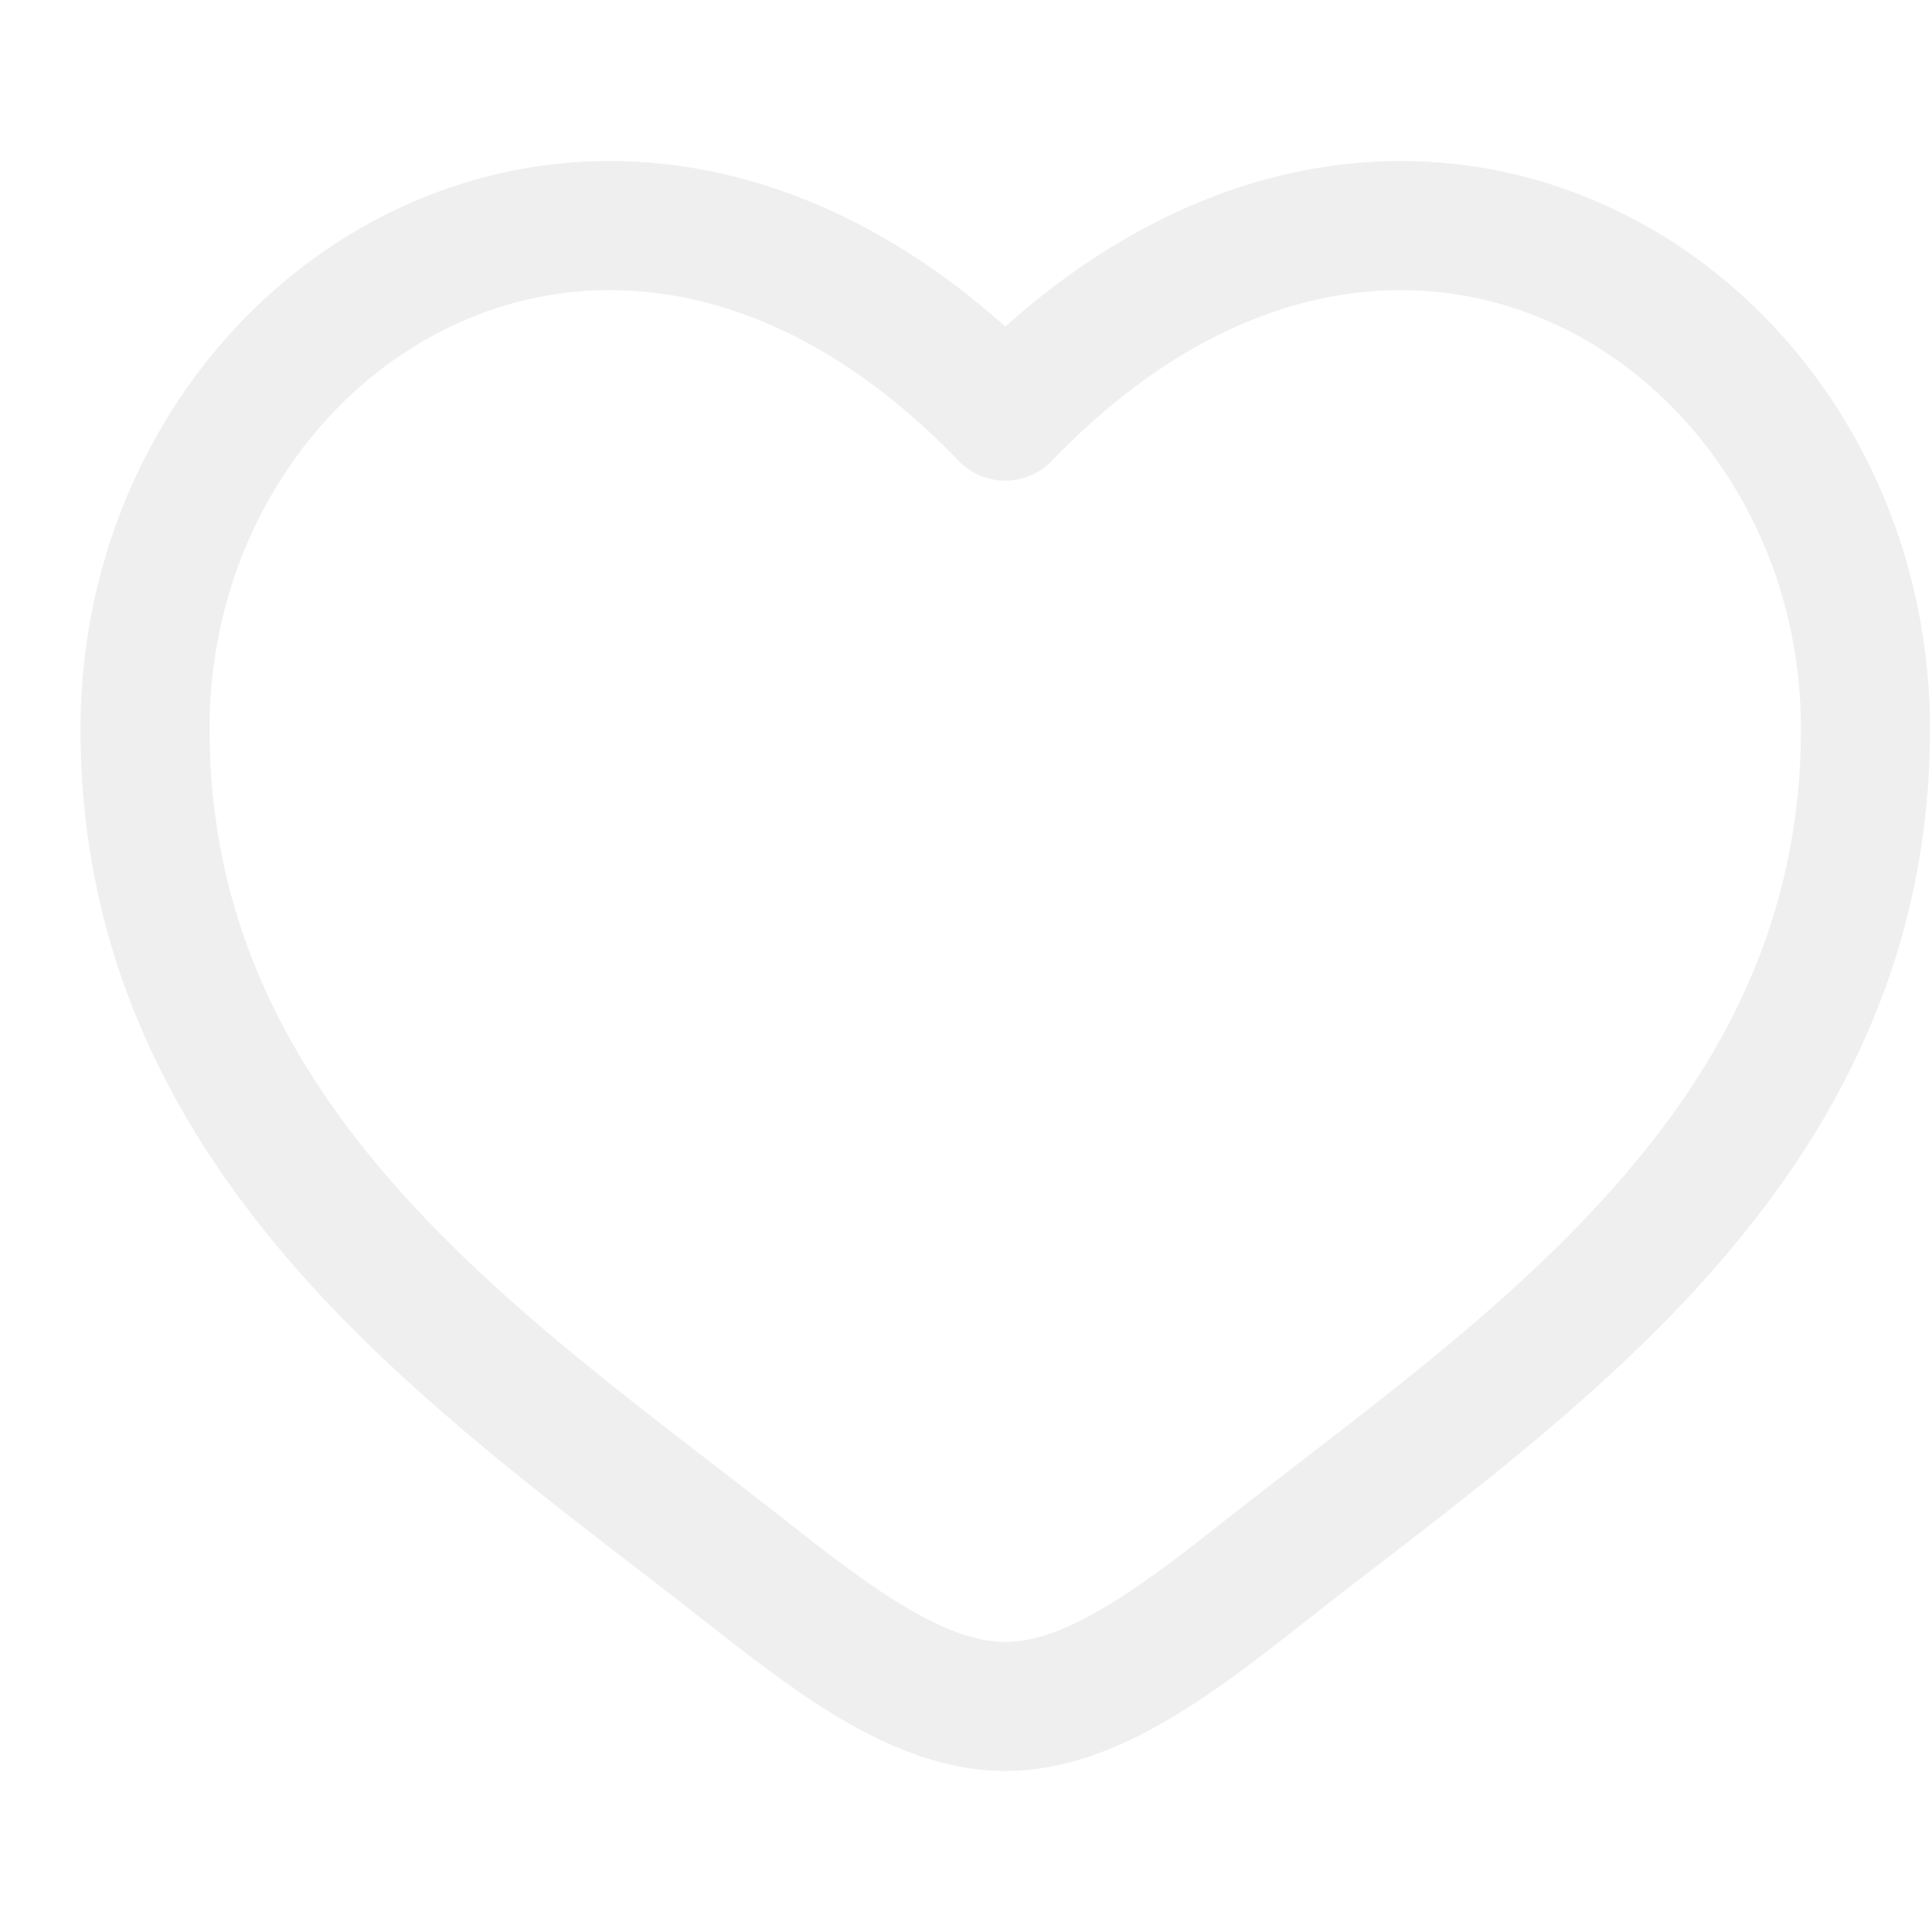
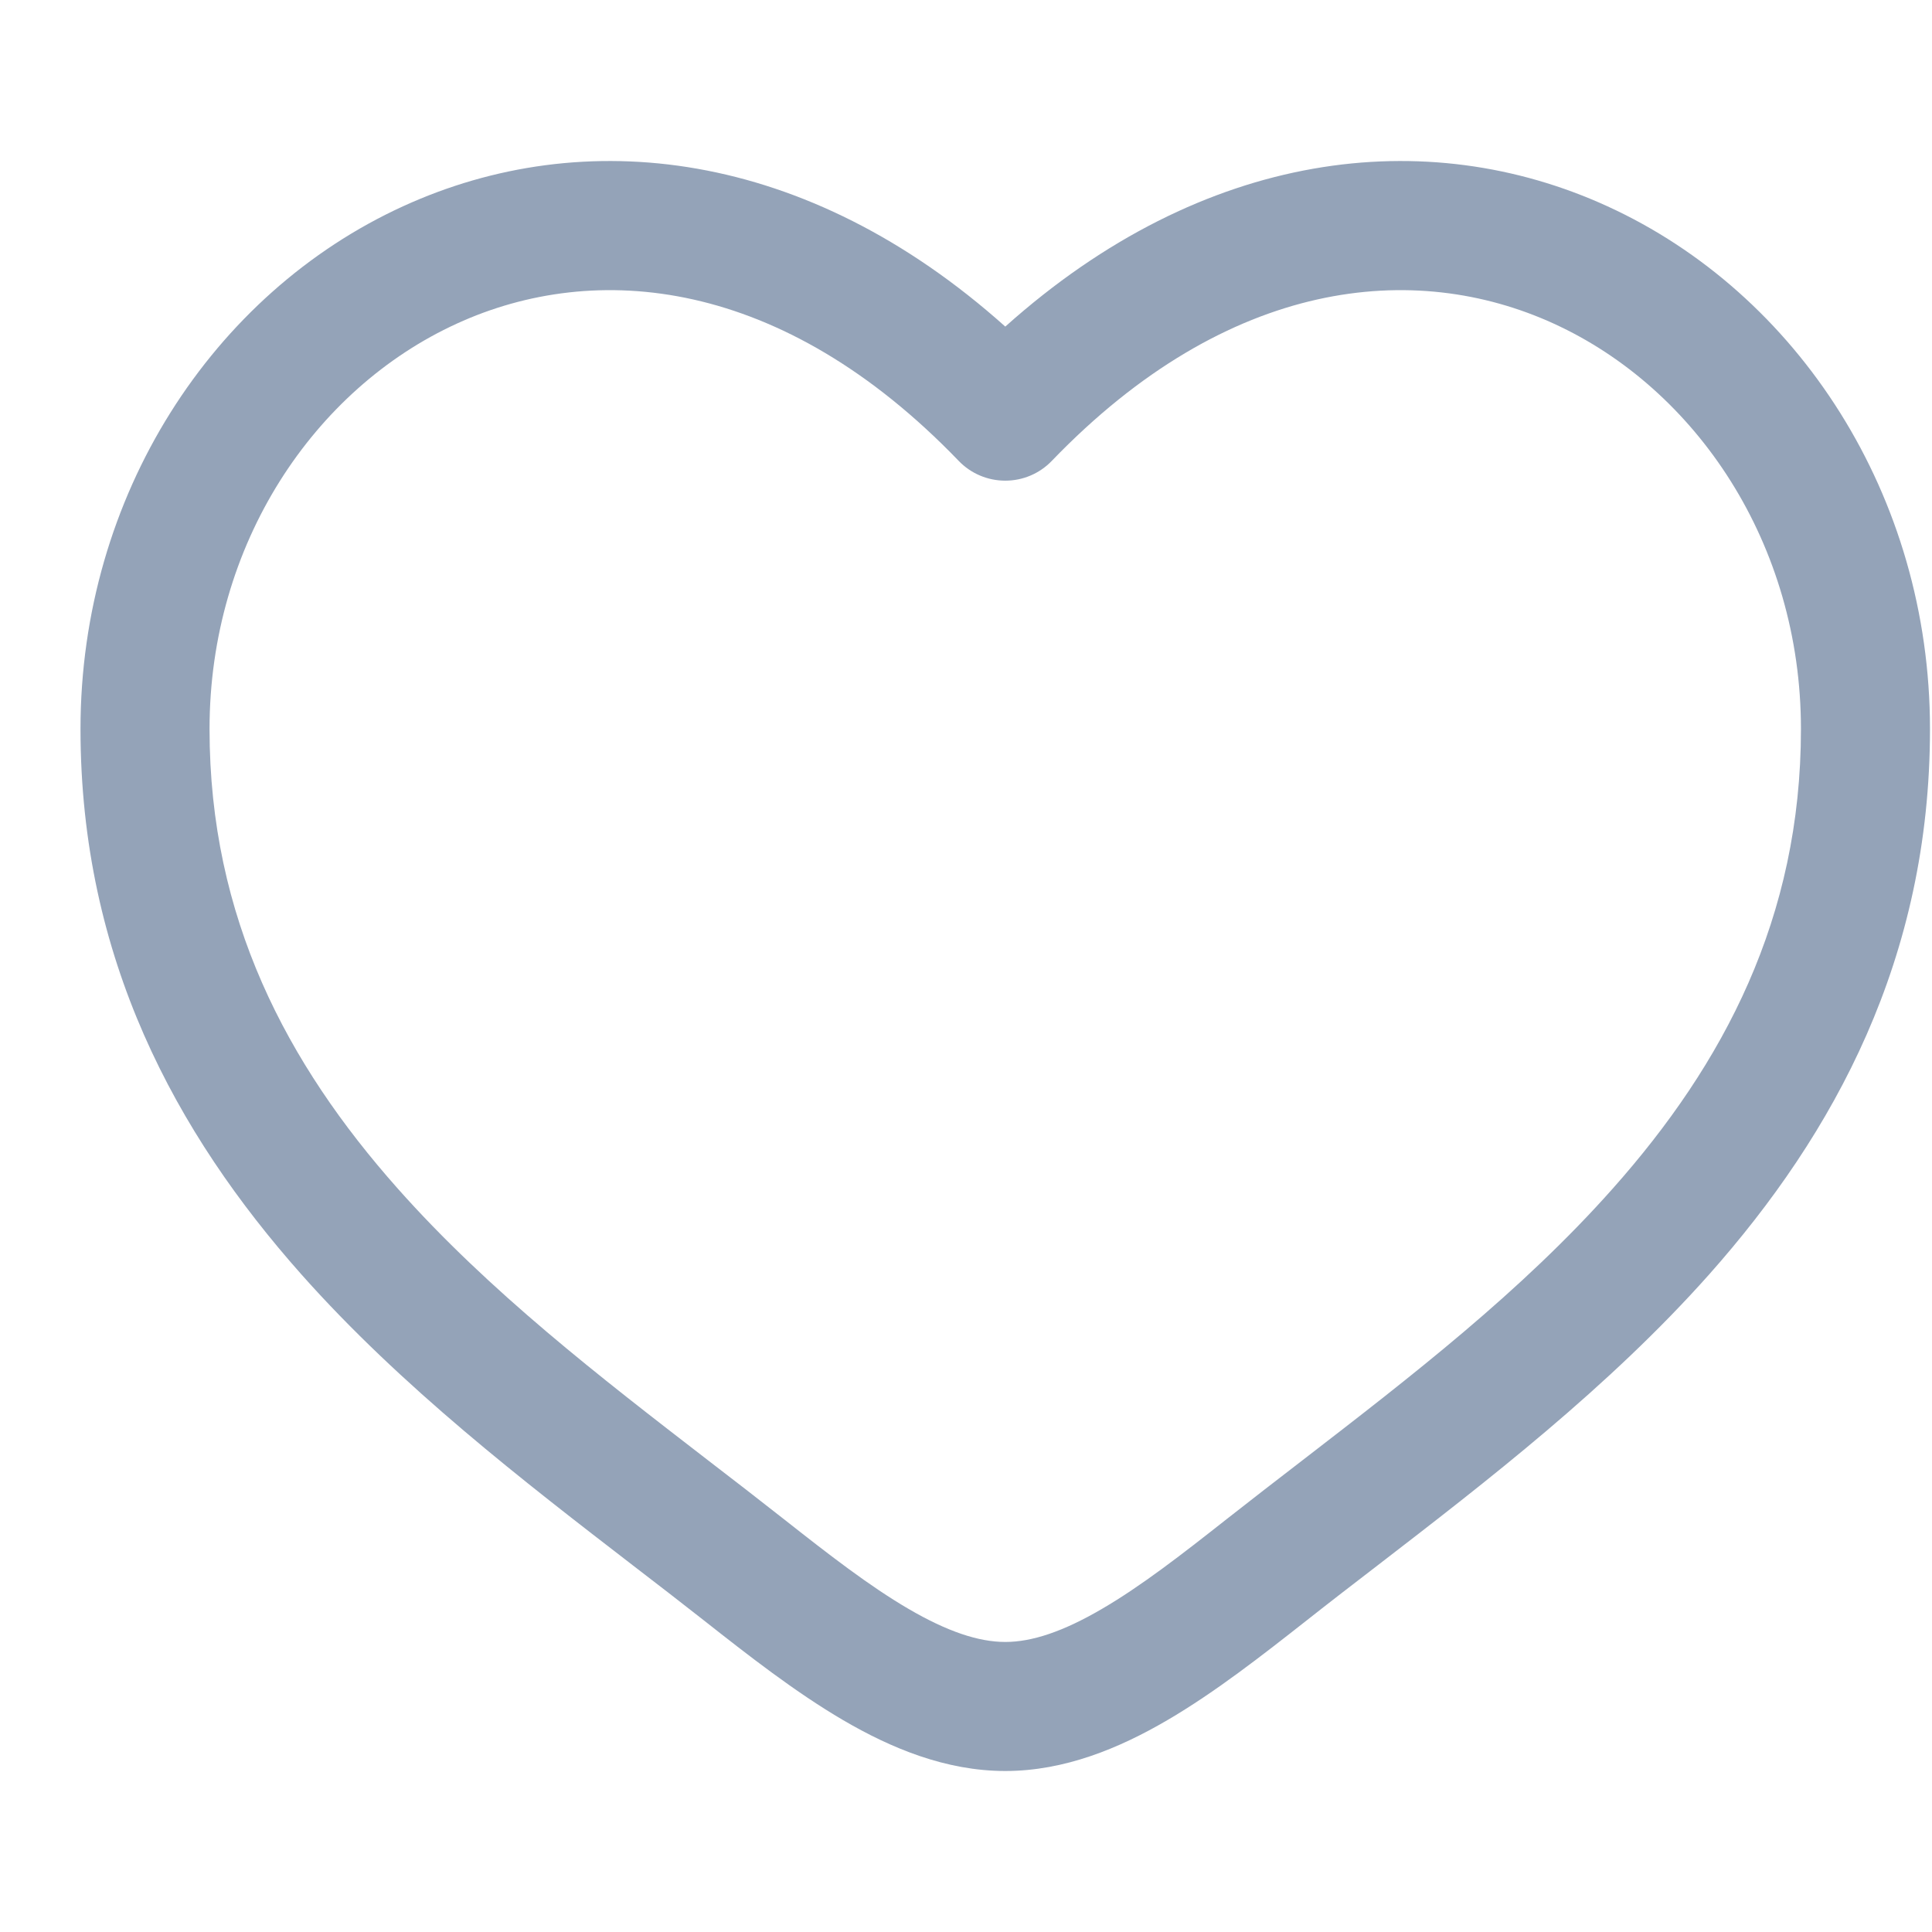
<svg xmlns="http://www.w3.org/2000/svg" width="24" height="24" viewBox="0 0 24 24" fill="none">
-   <path fill="#EFEFEF" fill-rule="evenodd" clip-rule="evenodd" d="M5.675 4.02C3.902 4.83 2.603 6.757 2.603 9.056C2.603 11.404 3.564 13.214 4.941 14.765C6.077 16.044 7.451 17.103 8.791 18.137C9.11 18.382 9.426 18.626 9.737 18.871C10.299 19.314 10.801 19.703 11.284 19.985C11.768 20.268 12.157 20.397 12.488 20.397C12.819 20.397 13.208 20.268 13.691 19.985C14.175 19.703 14.676 19.314 15.238 18.871C15.549 18.626 15.866 18.382 16.184 18.137C17.524 17.103 18.899 16.044 20.034 14.765C21.412 13.214 22.372 11.404 22.372 9.056C22.372 6.757 21.074 4.83 19.301 4.02C17.578 3.232 15.264 3.441 13.065 5.726C12.914 5.883 12.706 5.971 12.488 5.971C12.27 5.971 12.061 5.883 11.91 5.726C9.711 3.441 7.397 3.232 5.675 4.02ZM12.488 4.057C10.017 1.846 7.25 1.537 5.008 2.562C2.64 3.644 1 6.158 1 9.056C1 11.904 2.187 14.077 3.743 15.83C4.989 17.233 6.514 18.407 7.861 19.445C8.167 19.68 8.463 19.908 8.745 20.13C9.292 20.561 9.88 21.021 10.475 21.369C11.07 21.717 11.75 22 12.488 22C13.225 22 13.905 21.717 14.5 21.369C15.096 21.021 15.683 20.561 16.231 20.13C16.512 19.908 16.808 19.68 17.114 19.445C18.461 18.407 19.986 17.233 21.233 15.83C22.789 14.077 23.975 11.904 23.975 9.056C23.975 6.158 22.335 3.644 19.967 2.562C17.725 1.537 14.958 1.846 12.488 4.057Z" />
+   <path fill="#94a3b8" fill-rule="evenodd" clip-rule="evenodd" d="M5.675 4.02C3.902 4.83 2.603 6.757 2.603 9.056C2.603 11.404 3.564 13.214 4.941 14.765C6.077 16.044 7.451 17.103 8.791 18.137C9.11 18.382 9.426 18.626 9.737 18.871C10.299 19.314 10.801 19.703 11.284 19.985C11.768 20.268 12.157 20.397 12.488 20.397C12.819 20.397 13.208 20.268 13.691 19.985C14.175 19.703 14.676 19.314 15.238 18.871C15.549 18.626 15.866 18.382 16.184 18.137C17.524 17.103 18.899 16.044 20.034 14.765C21.412 13.214 22.372 11.404 22.372 9.056C22.372 6.757 21.074 4.83 19.301 4.02C17.578 3.232 15.264 3.441 13.065 5.726C12.914 5.883 12.706 5.971 12.488 5.971C12.27 5.971 12.061 5.883 11.91 5.726C9.711 3.441 7.397 3.232 5.675 4.02ZM12.488 4.057C10.017 1.846 7.25 1.537 5.008 2.562C2.64 3.644 1 6.158 1 9.056C1 11.904 2.187 14.077 3.743 15.83C4.989 17.233 6.514 18.407 7.861 19.445C8.167 19.68 8.463 19.908 8.745 20.13C9.292 20.561 9.88 21.021 10.475 21.369C11.07 21.717 11.75 22 12.488 22C13.225 22 13.905 21.717 14.5 21.369C15.096 21.021 15.683 20.561 16.231 20.13C16.512 19.908 16.808 19.68 17.114 19.445C18.461 18.407 19.986 17.233 21.233 15.83C22.789 14.077 23.975 11.904 23.975 9.056C23.975 6.158 22.335 3.644 19.967 2.562C17.725 1.537 14.958 1.846 12.488 4.057Z" />
</svg>
